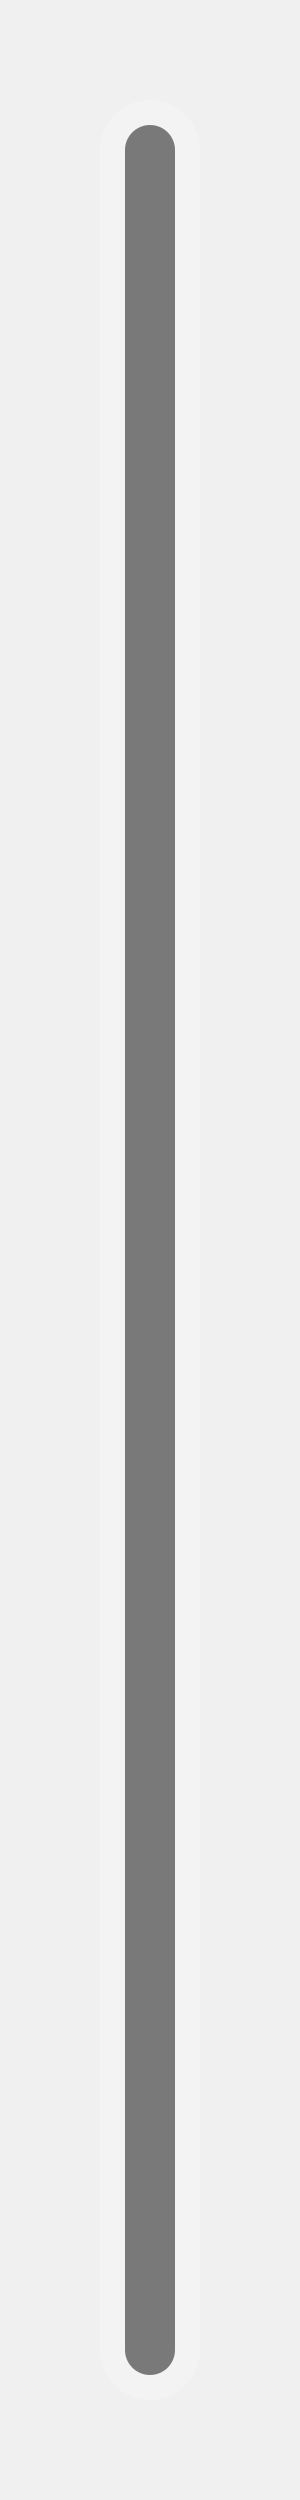
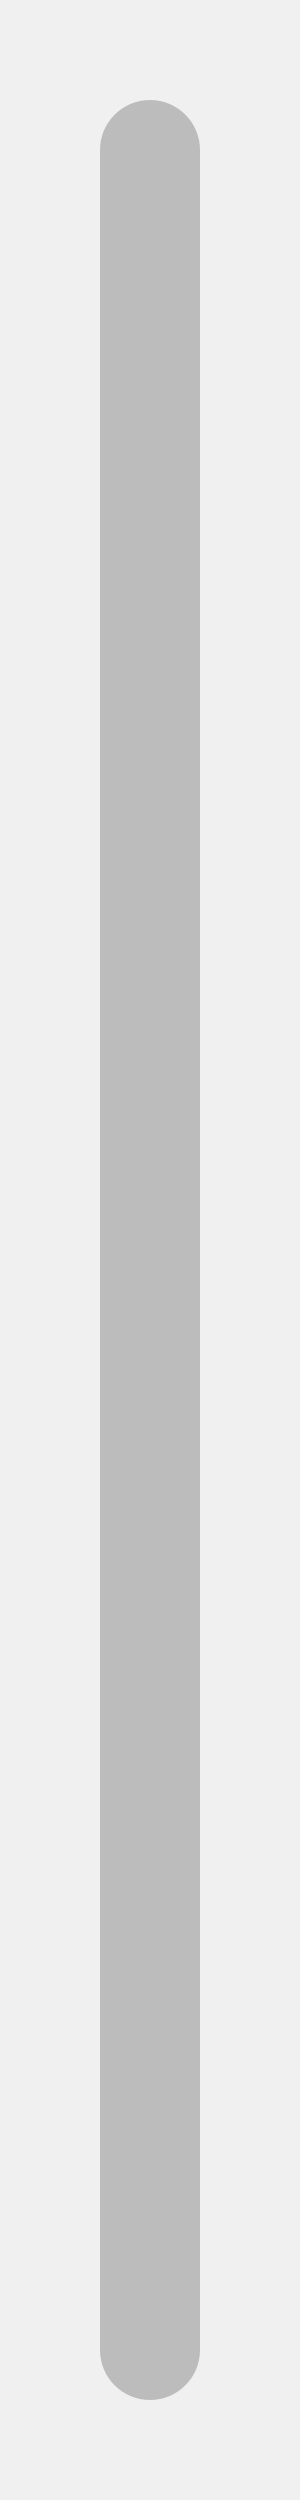
<svg xmlns="http://www.w3.org/2000/svg" baseProfile="tiny" height="100px" version="1.1" viewBox="0 0 12 100" width="12px" x="0px" y="0px">
-   <path d="M8,94c0,1.104-0.895,2-2,2l0,0c-1.104,0-2-0.896-2-2V6c0-1.104,0.896-2,2-2l0,0  c1.105,0,2,0.896,2,2V94z" fill="#FFFFFF" fill-opacity="0.2" stroke-opacity="0.2" />
-   <path d="M6,95c-0.551,0-1-0.449-1-1V6c0-0.551,0.449-1,1-1c0.553,0,1,0.449,1,1v88C7,94.551,6.553,95,6,95z" fill-opacity="0.5" stroke-opacity="0.5" />
+   <path d="M4,6c0-1.104,0.895-2,2-2l0,0c1.104,0,2,0.896,2,2v88c0,1.104-0.896,2-2,2l0,0  c-1.105,0-2-0.896-2-2V6z" fill="#999999" fill-opacity="0.6" stroke-opacity="0.6" />
  <rect fill="none" height="100" width="12" />
</svg>
